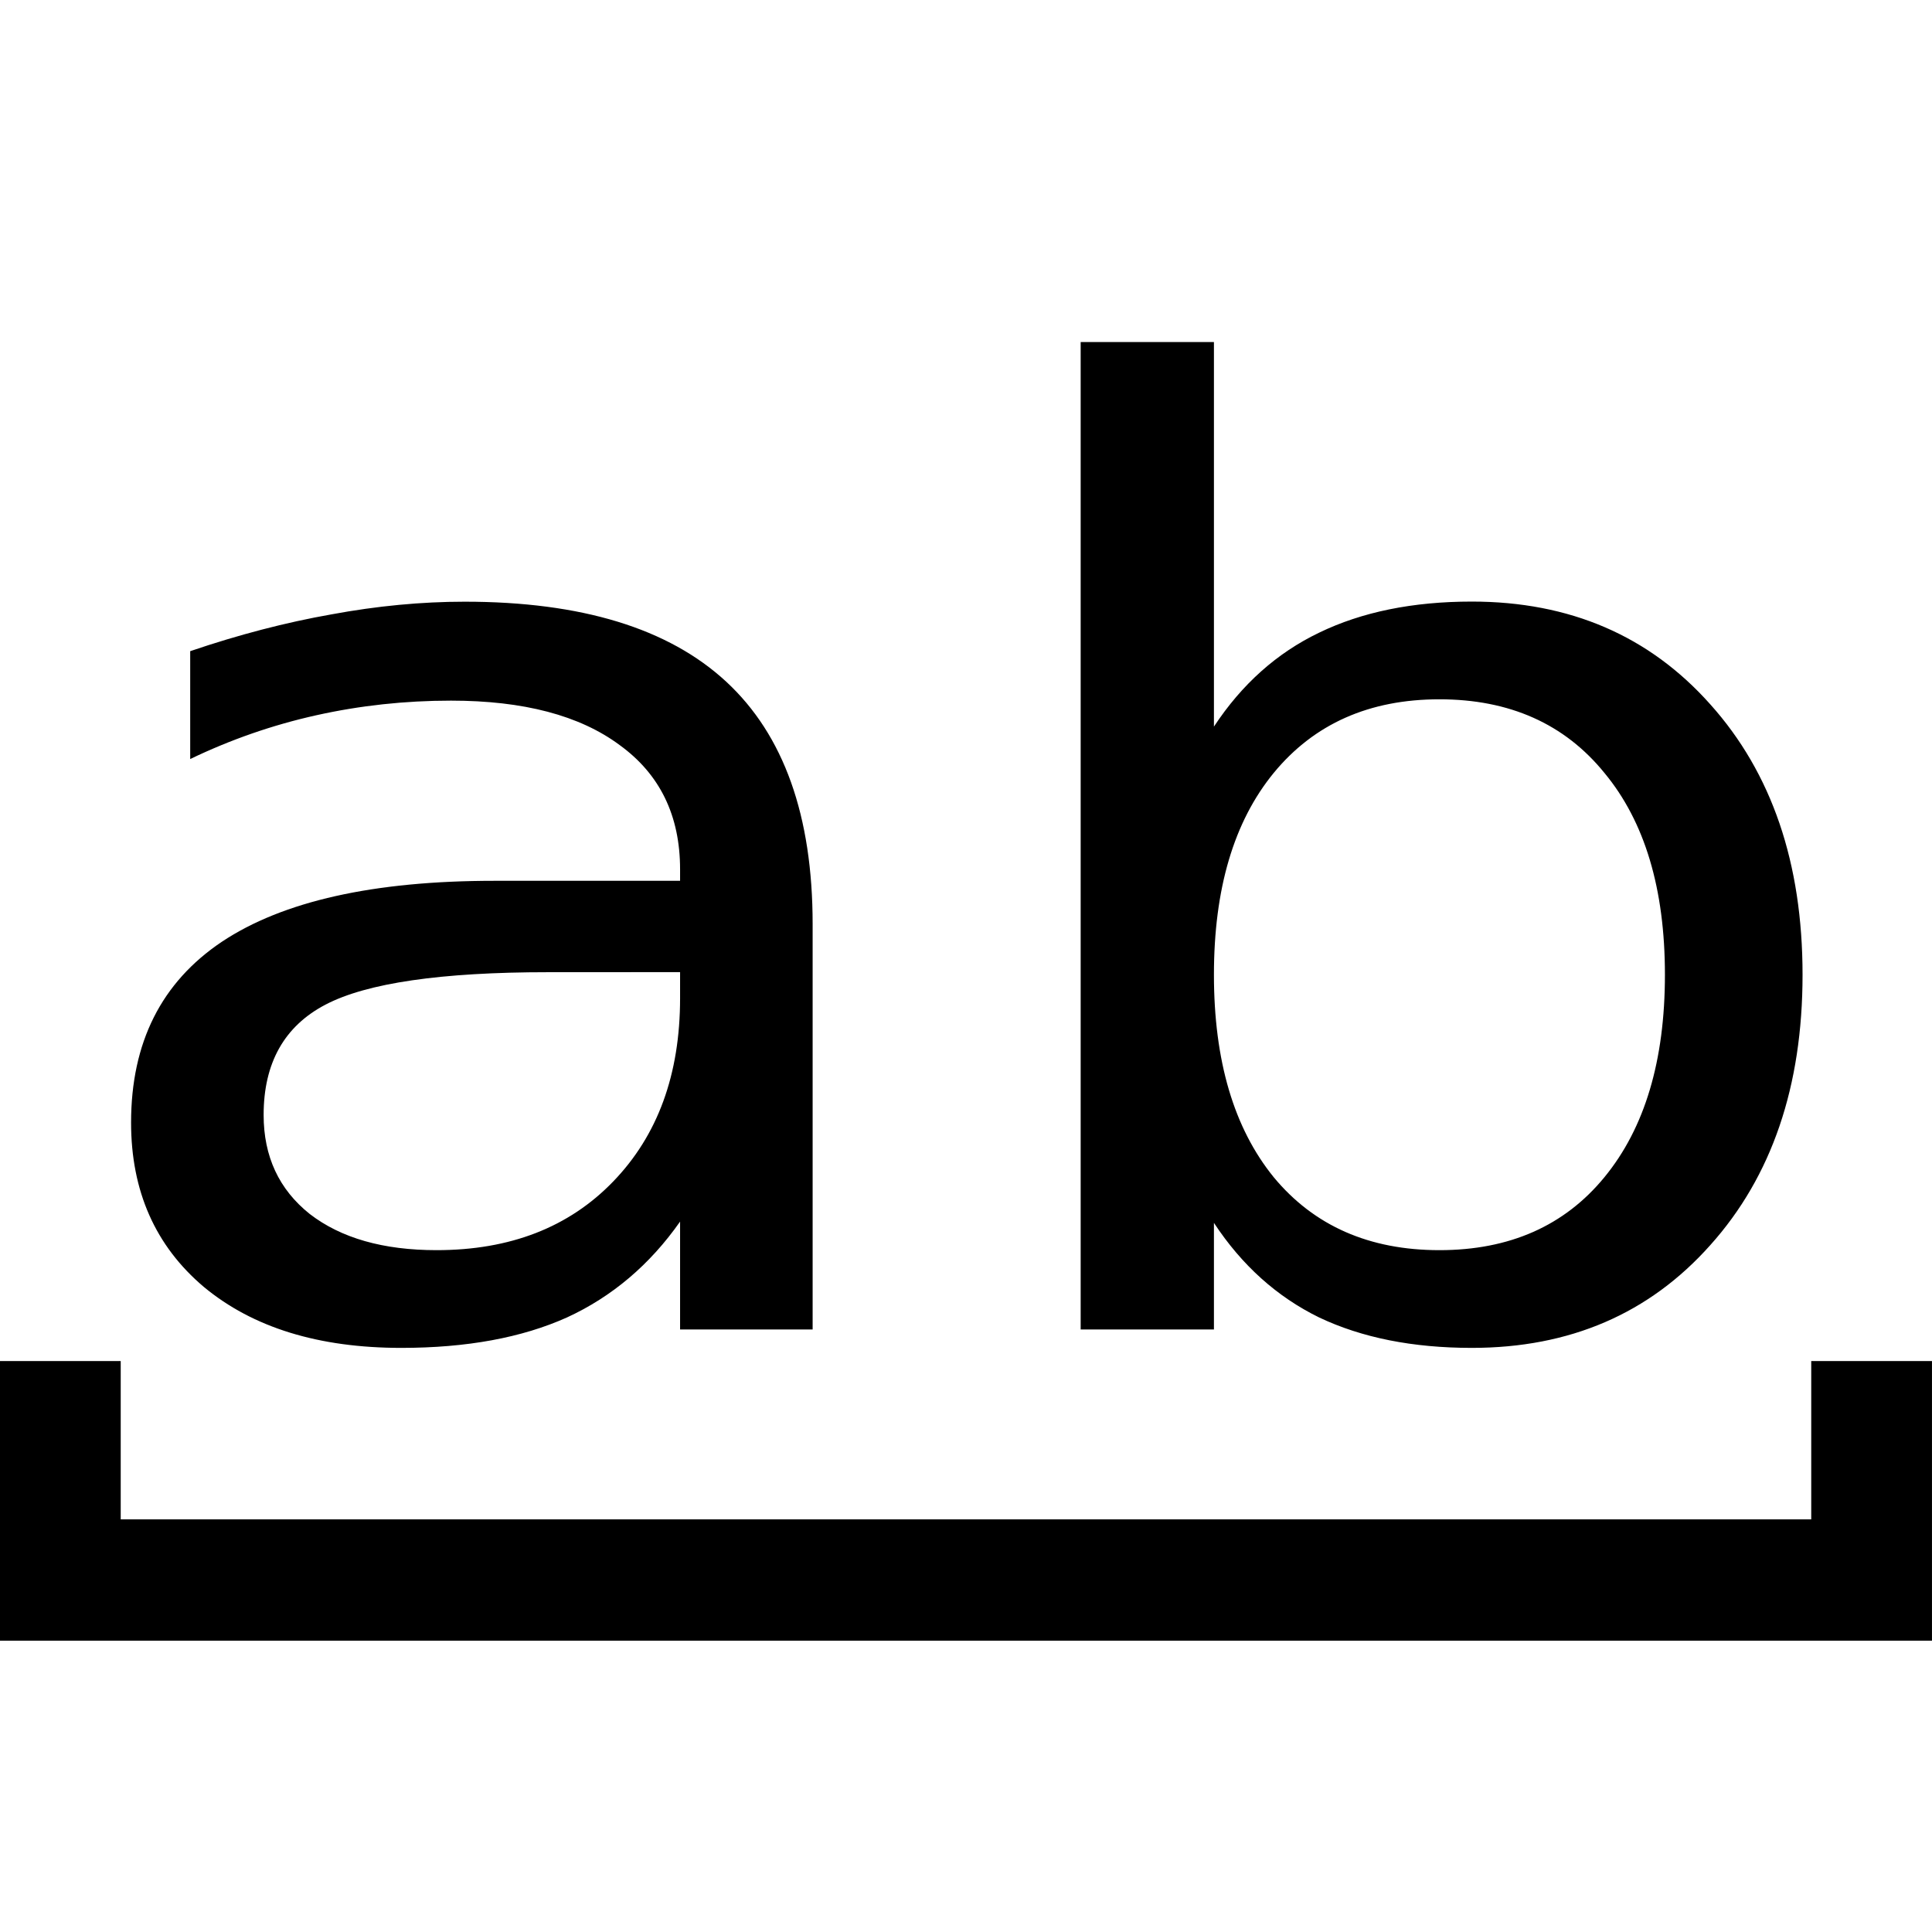
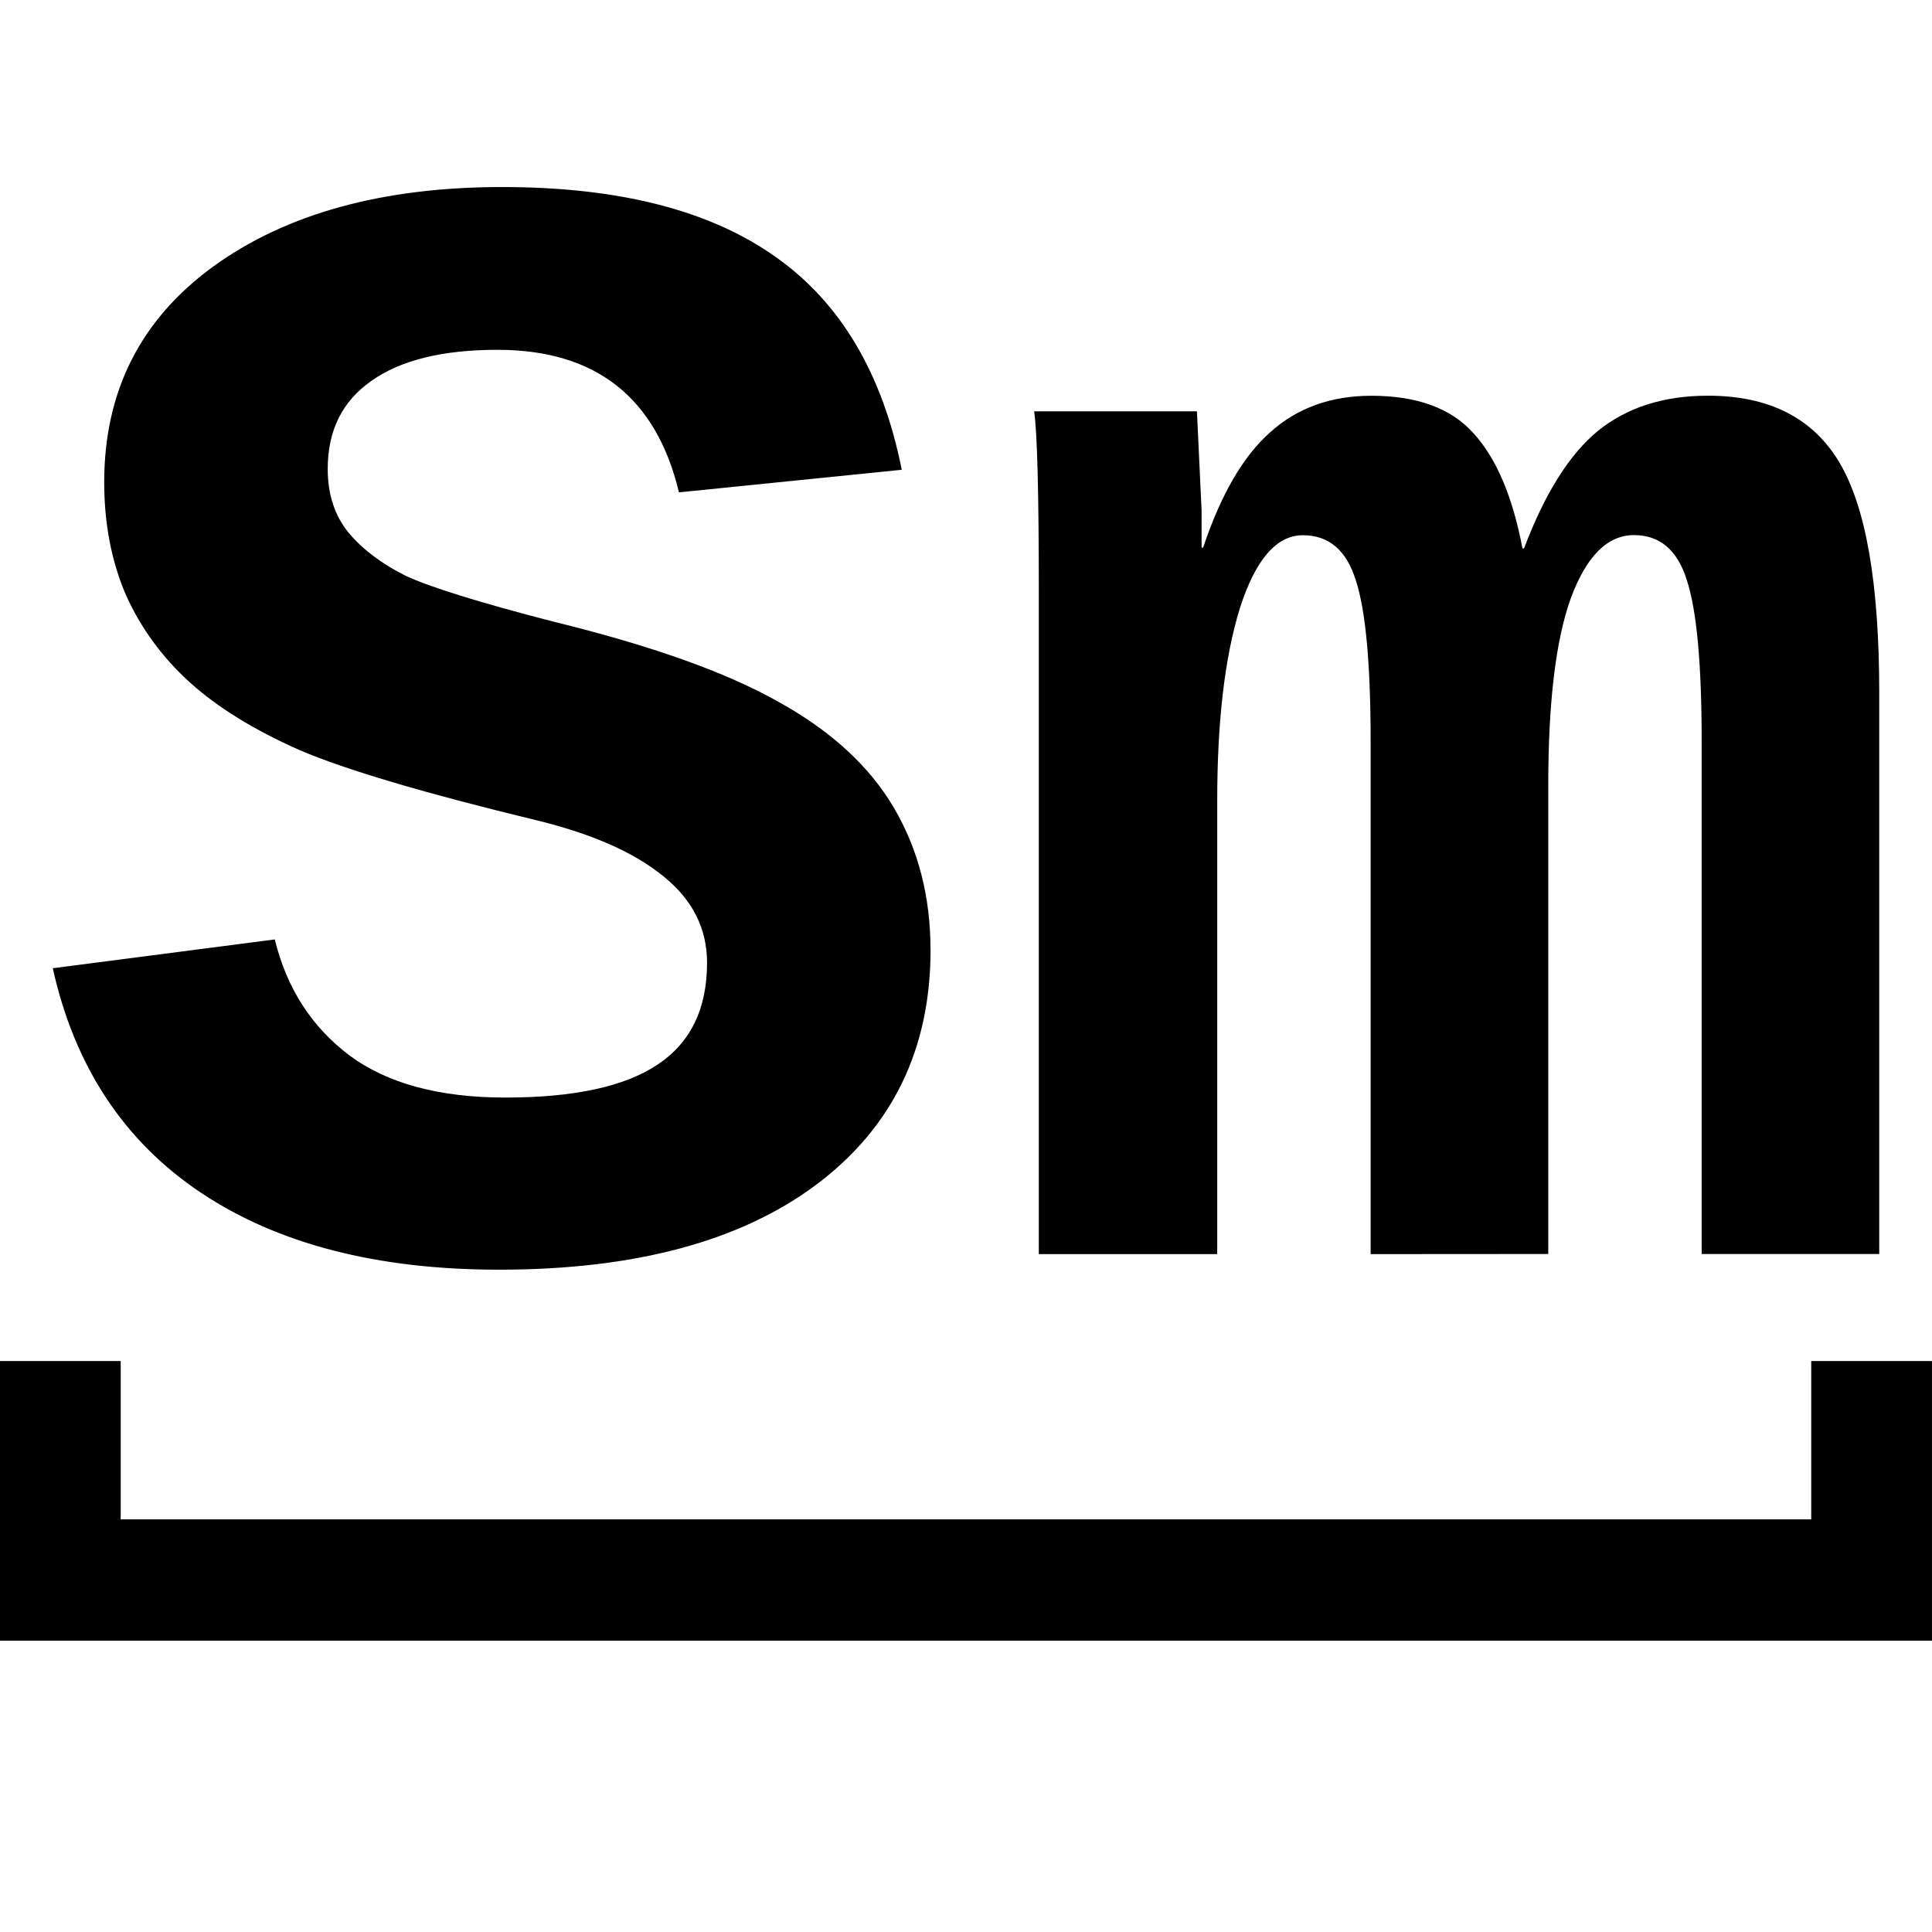
<svg xmlns="http://www.w3.org/2000/svg" width="32mm" height="32mm" viewBox="0 0 32 32" version="1.1" id="svg2">
  <defs id="defs2" />
  <g fill="#000000" id="g2" transform="matrix(1.077273,0,0,1.000422,-1.236367,-0.00518454)" style="stroke-width:0.963">
    <g id="g3">
      <path style="font-size:27.297px;stroke-width:0.277" d="m -33.16,0.94 h 5.651 V 2.461 H -30.708 V 23.757 h 3.199 v 1.521 h -5.651 z" transform="matrix(0,-0.819332,1.220506,0,0,0)" aria-label="[" id="path1" />
-       <path style="font-size:13.302px;stroke-width:0.277" d="m 9.577,16.101 c -1.647,0 -2.788,0.179 -3.423,0.536 -0.635,0.357 -0.953,0.967 -0.953,1.828 0,0.686 0.236,1.233 0.709,1.639 0.48,0.399 1.13,0.599 1.95,0.599 1.13,0 2.035,-0.378 2.714,-1.135 0.687,-0.764 1.03,-1.776 1.03,-3.037 v -0.431 z m 4.065,-0.799 v 6.714 h -2.038 v -1.786 c -0.465,0.714 -1.045,1.243 -1.739,1.587 -0.694,0.336 -1.543,0.504 -2.548,0.504 -1.27,0 -2.282,-0.336 -3.035,-1.009 -0.746,-0.679 -1.119,-1.587 -1.119,-2.721 0,-1.324 0.465,-2.322 1.396,-2.994 0.938,-0.672 2.334,-1.009 4.187,-1.009 h 2.858 v -0.189 c 0,-0.89 -0.31,-1.576 -0.93,-2.059 -0.613,-0.49 -1.477,-0.735 -2.592,-0.735 -0.709,0 -1.399,0.081 -2.071,0.242 -0.672,0.161 -1.318,0.403 -1.939,0.725 v -1.786 c 0.746,-0.273 1.47,-0.476 2.171,-0.609 0.702,-0.14 1.385,-0.21 2.049,-0.21 1.795,0 3.135,0.441 4.021,1.324 0.886,0.883 1.329,2.22 1.329,4.014 z m 13.104,0.841 c 0,-1.422 -0.31,-2.536 -0.93,-3.341 -0.613,-0.813 -1.459,-1.219 -2.537,-1.219 -1.078,0 -1.927,0.406 -2.548,1.219 -0.613,0.806 -0.919,1.919 -0.919,3.341 0,1.422 0.306,2.539 0.919,3.352 0.62,0.806 1.47,1.208 2.548,1.208 1.078,0 1.924,-0.403 2.537,-1.208 0.62,-0.813 0.93,-1.93 0.93,-3.352 z m -6.934,-4.108 c 0.428,-0.7 0.967,-1.219 1.617,-1.555 0.657,-0.343 1.44,-0.515 2.348,-0.515 1.507,0 2.729,0.567 3.667,1.702 0.945,1.135 1.418,2.627 1.418,4.476 0,1.849 -0.473,3.341 -1.418,4.476 -0.938,1.135 -2.16,1.702 -3.667,1.702 -0.908,0 -1.691,-0.168 -2.348,-0.504 -0.65,-0.343 -1.189,-0.865 -1.617,-1.566 v 1.765 H 17.763 V 5.668 h 2.049 z" aria-label="abc" id="path2" />
    </g>
  </g>
+   <path d="m 15.413,15.728 q 0,2.477 -1.896,3.896 -1.883,1.406 -5.251,1.406 -3.032,0 -4.941,-1.277 Q 1.416,18.475 0.874,16.037 L 4.551,15.56 q 0.297,1.213 1.238,1.922 0.942,0.697 2.58,0.697 1.703,0 2.516,-0.542 0.826,-0.542 0.826,-1.69 0,-0.851 -0.722,-1.432 Q 10.266,13.922 8.885,13.586 6.112,12.915 4.964,12.425 3.828,11.922 3.145,11.303 2.461,10.684 2.087,9.858 1.726,9.019 1.726,7.987 q 0,-2.258 1.806,-3.573 1.819,-1.316 4.786,-1.316 2.89,0 4.515,1.148 1.625,1.135 2.103,3.535 l -3.69,0.374 Q 10.679,5.794 8.24,5.794 q -1.367,0 -2.09,0.516 -0.722,0.503 -0.722,1.458 0,0.632 0.348,1.058 0.348,0.413 0.942,0.71 0.606,0.284 2.451,0.761 2.425,0.593 3.728,1.329 1.303,0.722 1.909,1.754 0.606,1.032 0.606,2.348 z m 7.289,5.044 v -8.489 q 0,-1.922 -0.245,-2.67 -0.232,-0.748 -0.877,-0.748 -0.658,0 -1.045,1.213 -0.374,1.213 -0.374,3.186 v 7.508 H 17.206 V 9.793 q 0,-2.438 -0.077,-2.98 h 2.696 l 0.077,1.638 v 0.619 h 0.026 q 0.439,-1.316 1.109,-1.909 0.671,-0.606 1.677,-0.606 1.135,0 1.69,0.619 0.568,0.619 0.813,1.909 h 0.026 q 0.516,-1.367 1.226,-1.948 0.722,-0.581 1.819,-0.581 1.522,0 2.18,1.109 0.658,1.109 0.658,3.806 v 9.301 h -2.941 v -8.489 q 0,-1.922 -0.245,-2.67 -0.232,-0.748 -0.877,-0.748 -0.658,0 -1.045,1.045 -0.374,1.032 -0.374,3.109 v 7.753 z" id="text1" style="font-weight:bold;font-size:26.42px;font-family:'Liberation Mono';-inkscape-font-specification:'Liberation Mono, Bold';stroke-width:0.288" aria-label="Sm" />
</svg>
